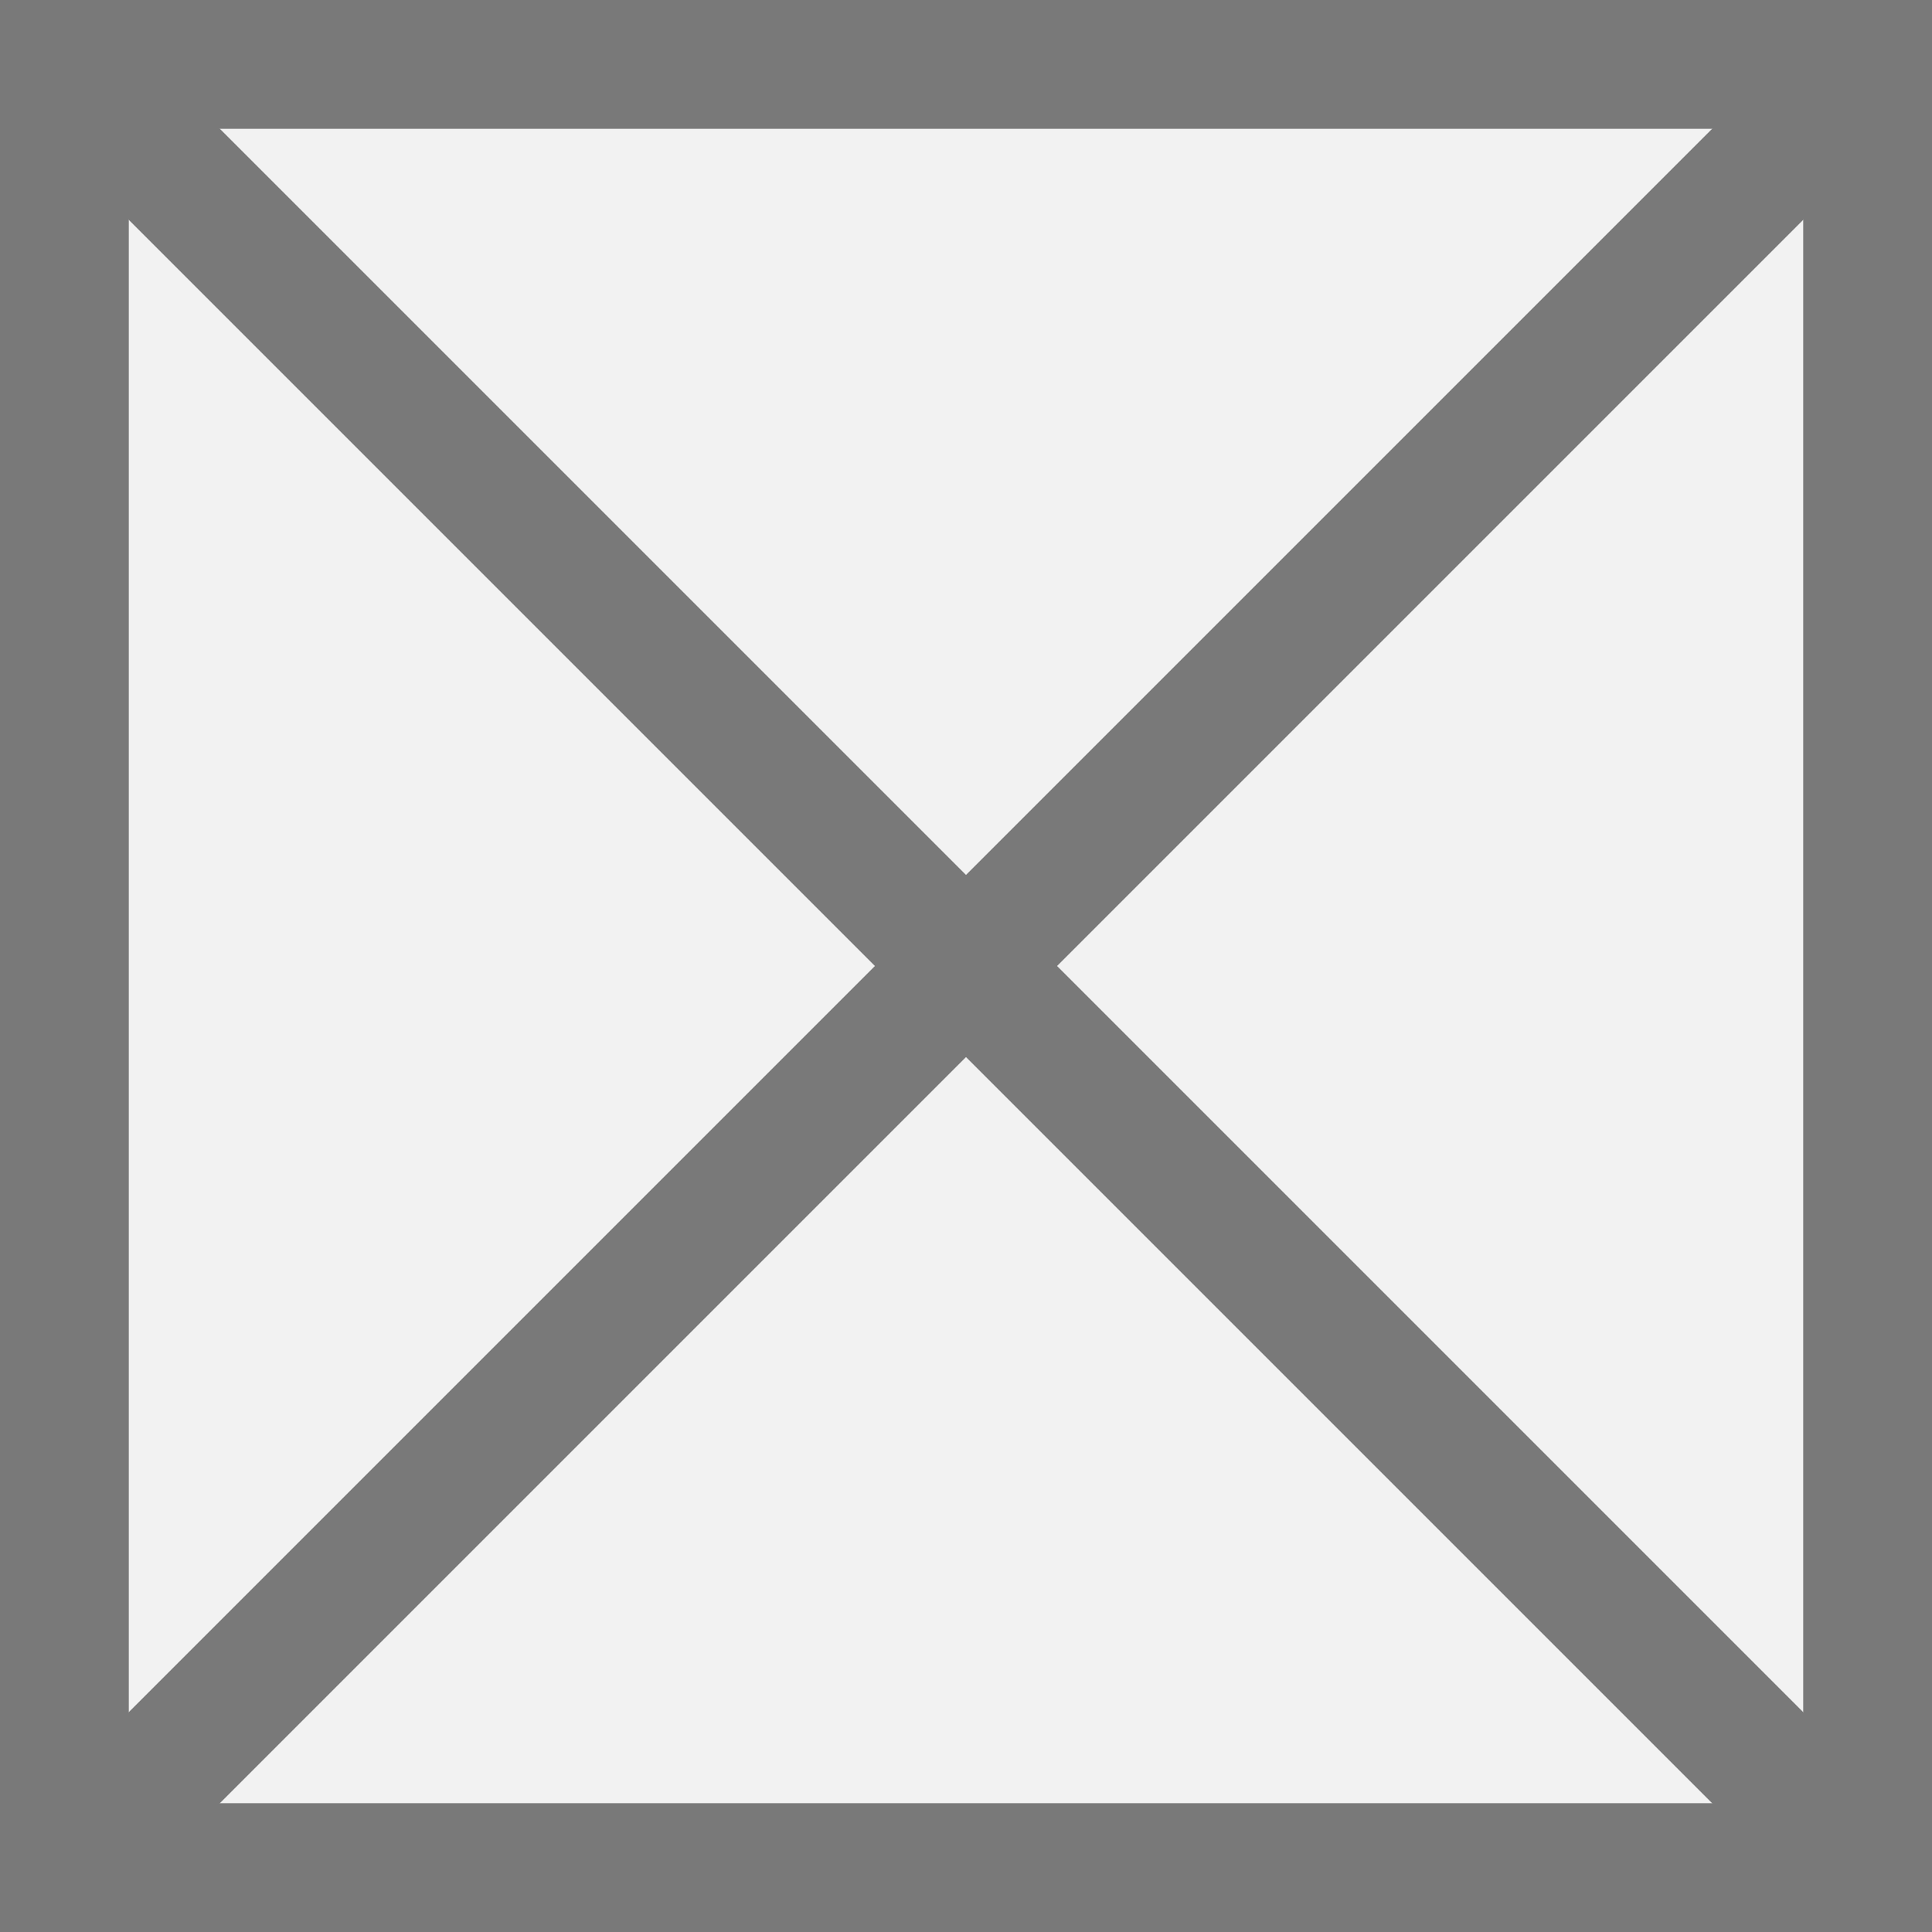
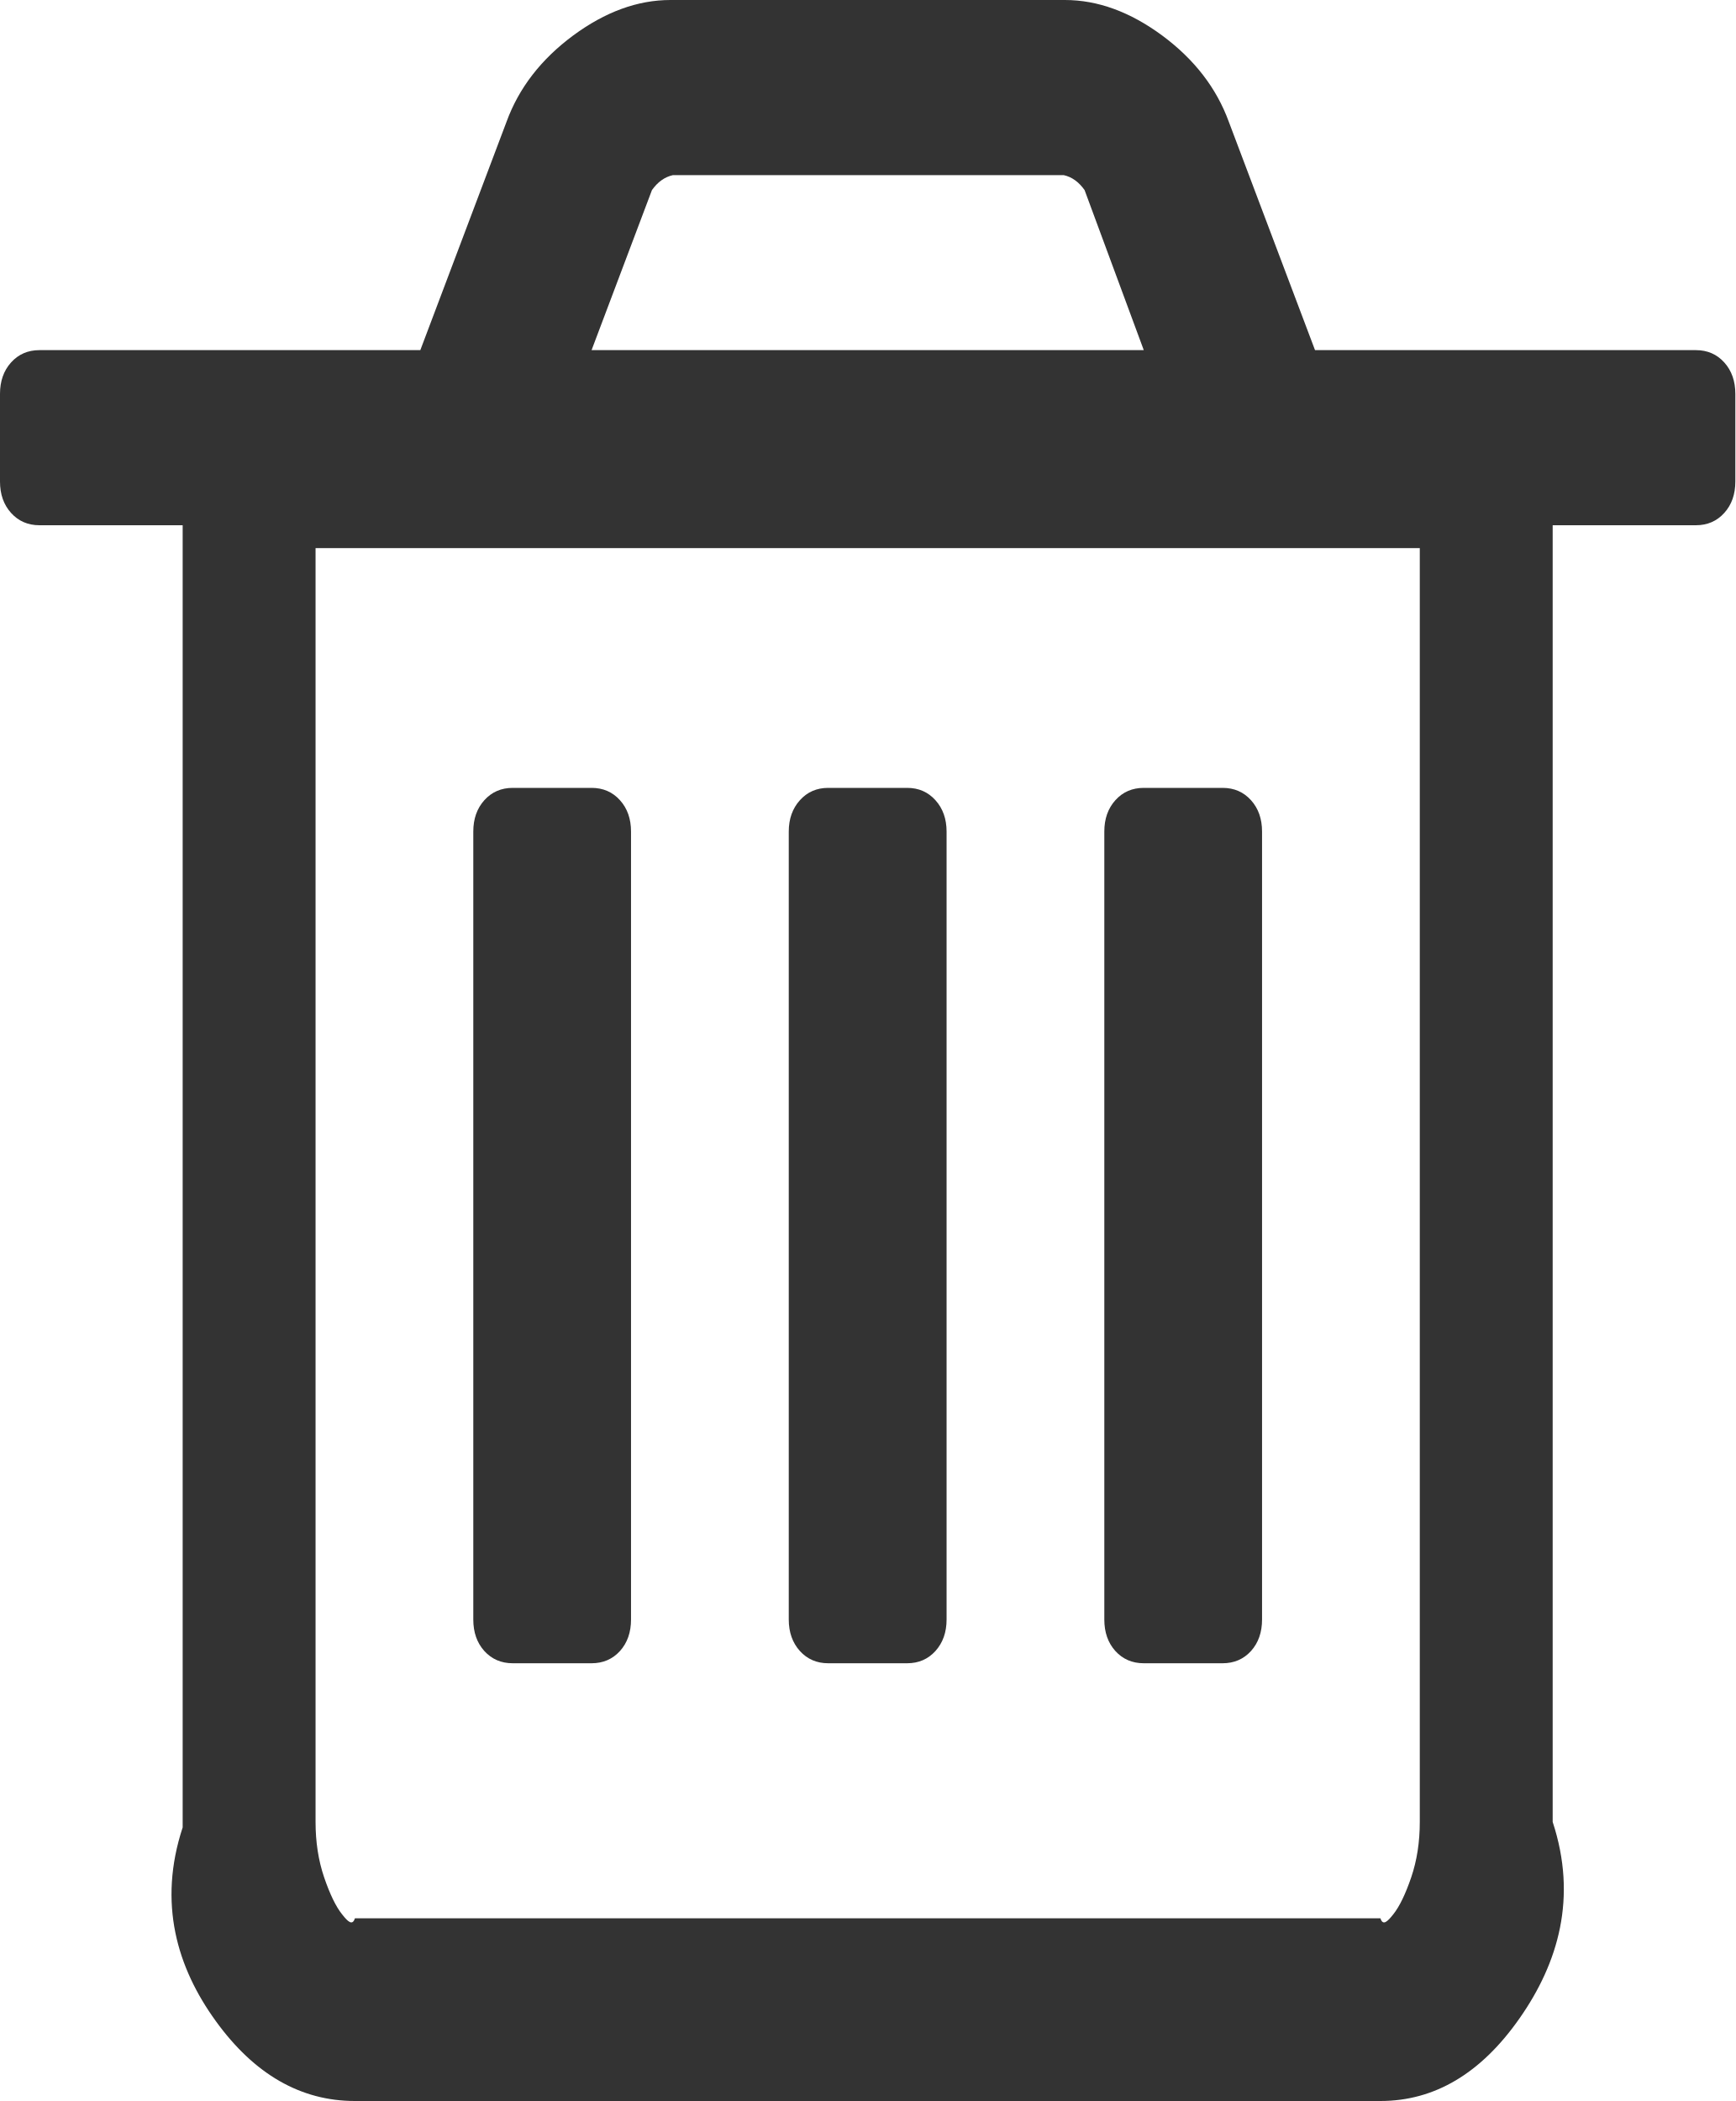
- <svg xmlns="http://www.w3.org/2000/svg" version="1.1" width="15px" height="15px">
-   <g transform="matrix(1 0 0 1 -45 -170 )">
-     <path d="M 45.5 170.5  L 59.5 170.5  L 59.5 184.5  L 45.5 184.5  L 45.5 170.5  Z " fill-rule="nonzero" fill="#f2f2f2" stroke="none" />
-     <path d="M 45.5 170.5  L 59.5 170.5  L 59.5 184.5  L 45.5 184.5  L 45.5 170.5  Z " stroke-width="1" stroke="#797979" fill="none" />
-     <path d="M 45.354 170.354  L 59.646 184.646  M 59.646 170.354  L 45.354 184.646  " stroke-width="1" stroke="#797979" fill="none" />
+ <svg xmlns="http://www.w3.org/2000/svg" version="1.1" width="19px" height="23px">
+   <g transform="matrix(1 0 0 1 -34 0 )">
+     <path d="M 6.788 8.76  C 6.869 8.85  6.909 8.964  6.909 9.104  L 6.909 17.729  C 6.909 17.869  6.869 17.984  6.788 18.074  C 6.707 18.163  6.603 18.208  6.477 18.208  L 5.614 18.208  C 5.488 18.208  5.384 18.163  5.303 18.074  C 5.222 17.984  5.182 17.869  5.182 17.729  L 5.182 9.104  C 5.182 8.964  5.222 8.85  5.303 8.76  C 5.384 8.67  5.488 8.625  5.614 8.625  L 6.477 8.625  C 6.603 8.625  6.707 8.67  6.788 8.76  Z M 10.242 8.76  C 10.323 8.85  10.364 8.964  10.364 9.104  L 10.364 17.729  C 10.364 17.869  10.323 17.984  10.242 18.074  C 10.161 18.163  10.058 18.208  9.932 18.208  L 9.068 18.208  C 8.942 18.208  8.839 18.163  8.758 18.074  C 8.677 17.984  8.636 17.869  8.636 17.729  L 8.636 9.104  C 8.636 8.964  8.677 8.85  8.758 8.76  C 8.839 8.67  8.942 8.625  9.068 8.625  L 9.932 8.625  C 10.058 8.625  10.161 8.67  10.242 8.76  Z M 13.697 8.76  C 13.778 8.85  13.818 8.964  13.818 9.104  L 13.818 17.729  C 13.818 17.869  13.778 17.984  13.697 18.074  C 13.616 18.163  13.512 18.208  13.386 18.208  L 12.523 18.208  C 12.397 18.208  12.293 18.163  12.212 18.074  C 12.131 17.984  12.091 17.869  12.091 17.729  L 12.091 9.104  C 12.091 8.964  12.131 8.85  12.212 8.76  C 12.293 8.67  12.397 8.625  12.523 8.625  L 13.386 8.625  C 13.512 8.625  13.616 8.67  13.697 8.76  Z M 15.451 20.552  C 15.514 20.367  15.545 20.165  15.545 19.945  L 15.545 6  L 3.455 6  L 3.455 19.945  C 3.455 20.165  3.486 20.367  3.549 20.552  C 3.612 20.736  3.677 20.871  3.745 20.956  C 3.812 21.041  3.859 21.083  3.886 21  L 15.114 21  C 15.141 21.083  15.188 21.041  15.255 20.956  C 15.323 20.871  15.388 20.736  15.451 20.552  Z M 7.138 2.081  L 6.477 3.833  L 12.523 3.833  L 11.875 2.081  C 11.812 1.992  11.736 1.937  11.646 1.917  L 7.368 1.917  C 7.278 1.937  7.201 1.992  7.138 2.081  Z M 18.879 3.968  C 18.96 4.058  19 4.173  19 4.312  L 19 5.271  C 19 5.411  18.96 5.525  18.879 5.615  C 18.798 5.705  18.694 5.75  18.568 5.75  L 17 5.75  L 17 19.945  C 17.273 20.774  17.061 21.49  16.638 22.094  C 16.216 22.698  15.707 23  15.114 23  L 3.886 23  C 3.293 23  2.784 22.708  2.362 22.124  C 1.939 21.54  1.727 20.834  2 20.005  L 2 5.75  L 0.432 5.75  C 0.306 5.75  0.202 5.705  0.121 5.615  C 0.04 5.525  0 5.411  0 5.271  L 0 4.312  C 0 4.173  0.04 4.058  0.121 3.968  C 0.202 3.878  0.306 3.833  0.432 3.833  L 4.602 3.833  L 5.546 1.333  C 5.681 0.963  5.924 0.649  6.275 0.389  C 6.626 0.13  6.981 0  7.341 0  L 11.659 0  C 12.019 0  12.374 0.13  12.725 0.389  C 13.076 0.649  13.319 0.963  13.454 1.333  L 14.398 3.833  L 18.568 3.833  C 18.694 3.833  18.798 3.878  18.879 3.968  Z " fill-rule="nonzero" fill="#333333" stroke="none" transform="matrix(1 0 0 1 34 0 )" />
  </g>
</svg>
